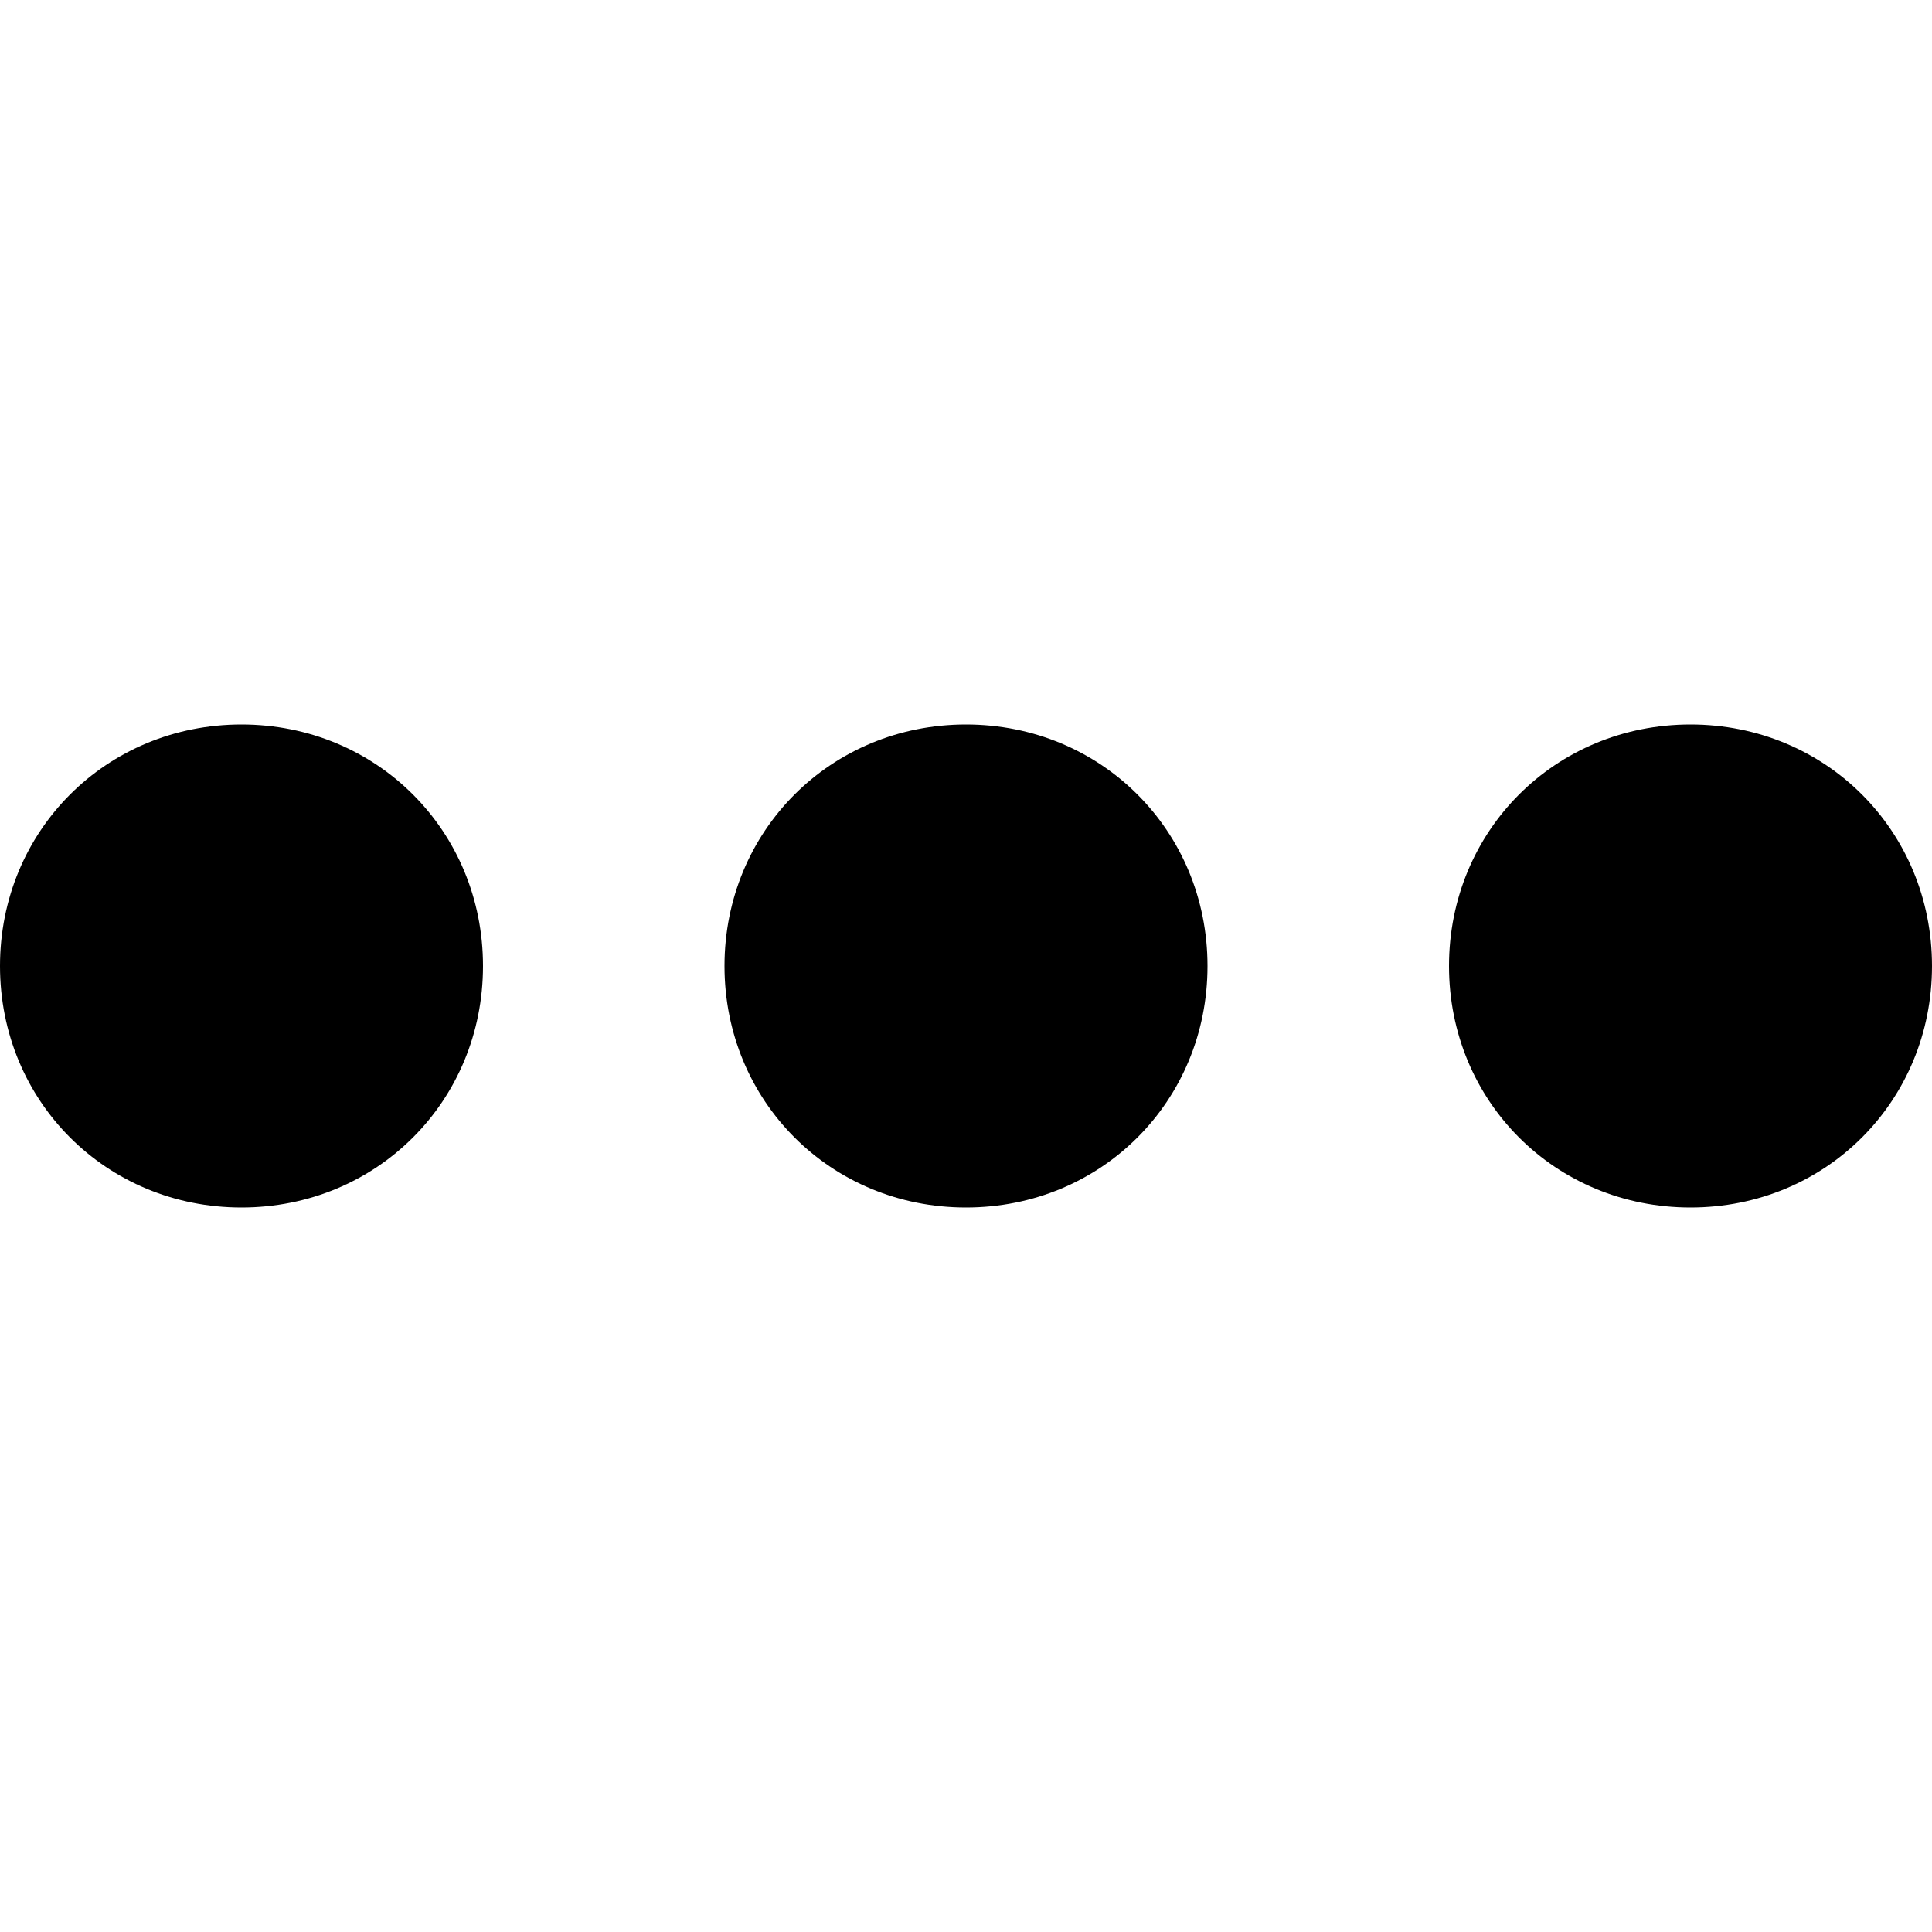
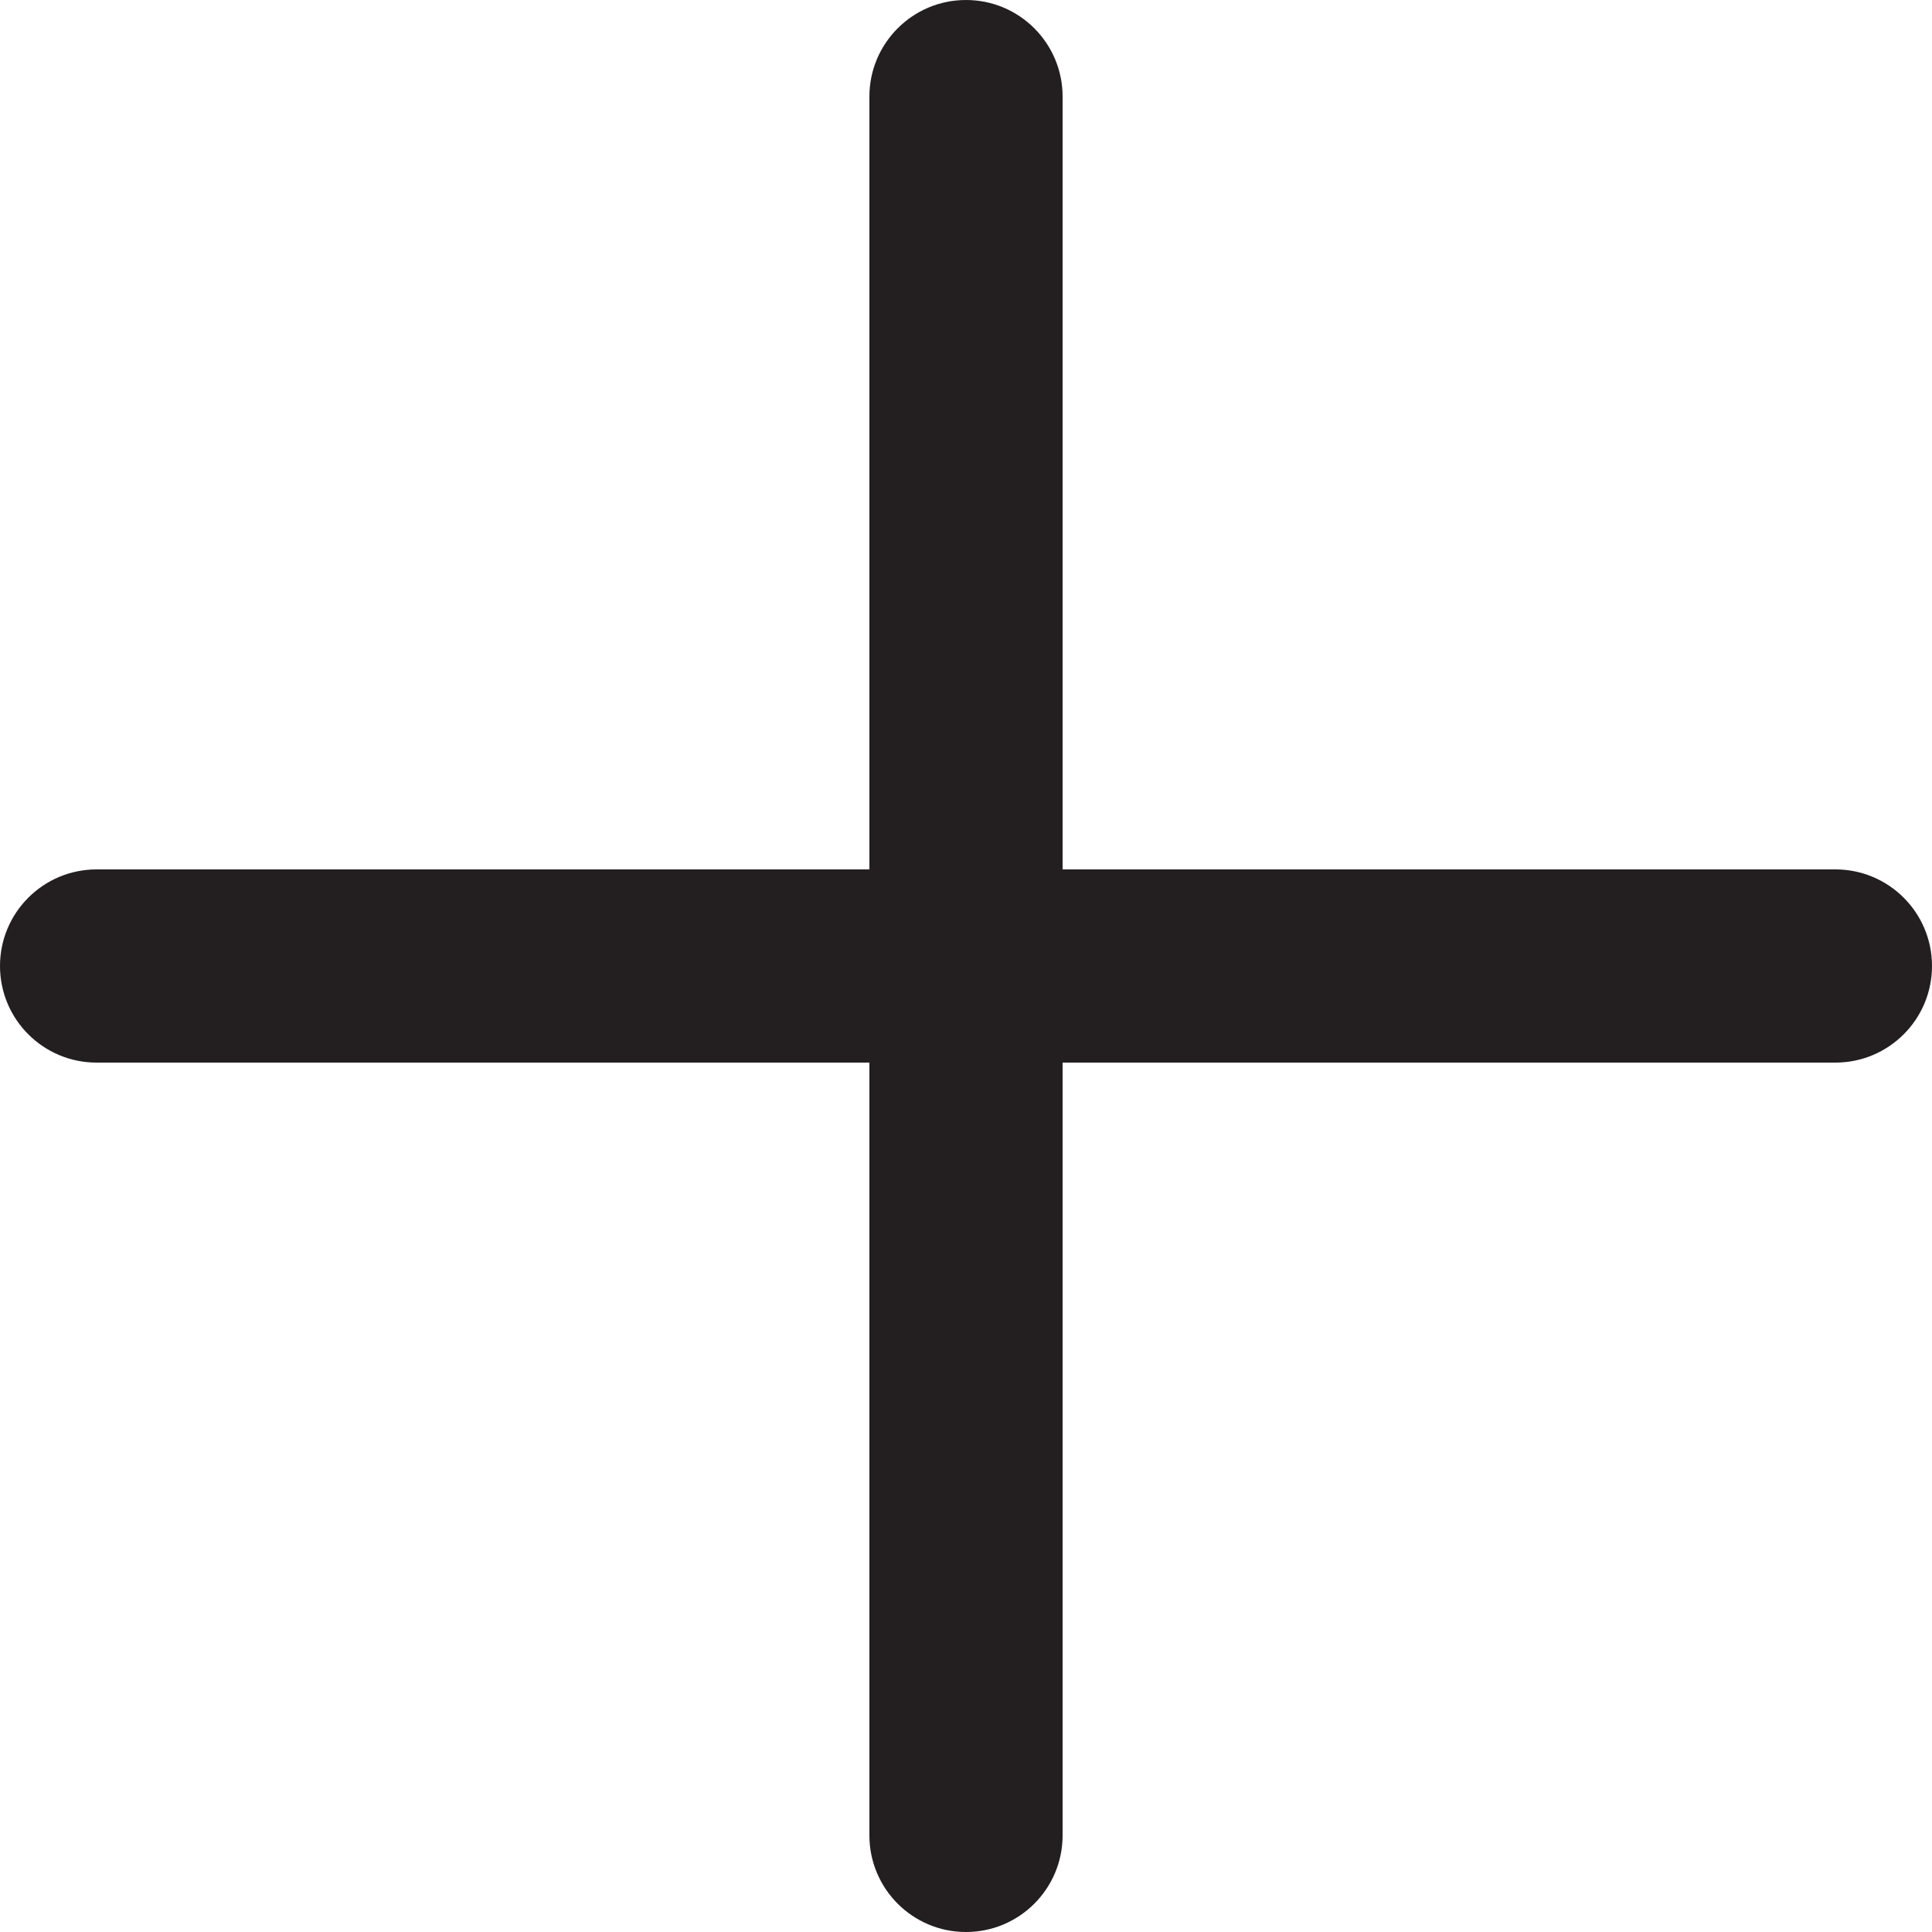
- <svg xmlns="http://www.w3.org/2000/svg" viewBox="0 0 20 20">
-   <path d="M5 10c0 1.4-1.1 2.5-2.5 2.5S0 11.4 0 10s1.1-2.5 2.5-2.5S5 8.6 5 10zm5-2.5c-1.4 0-2.5 1.1-2.5 2.5s1.1 2.5 2.5 2.5 2.5-1.1 2.5-2.5-1.1-2.5-2.5-2.5zm7.5 0C16.1 7.5 15 8.6 15 10s1.1 2.5 2.5 2.5S20 11.4 20 10s-1.1-2.5-2.5-2.5z" />
+ <svg xmlns="http://www.w3.org/2000/svg" id="Layer_1" data-name="Layer 1" viewBox="0 0 20 20">
+   <defs>
+     <style>.cls-1{fill:#231f20}</style>
+   </defs>
+   <path class="cls-1" d="M19 9h-8V1a1 1 0 0 0-2 0v8H1a1 1 0 0 0 0 2h8v8a1 1 0 0 0 2 0v-8h8a1 1 0 0 0 0-2z" />
</svg>
